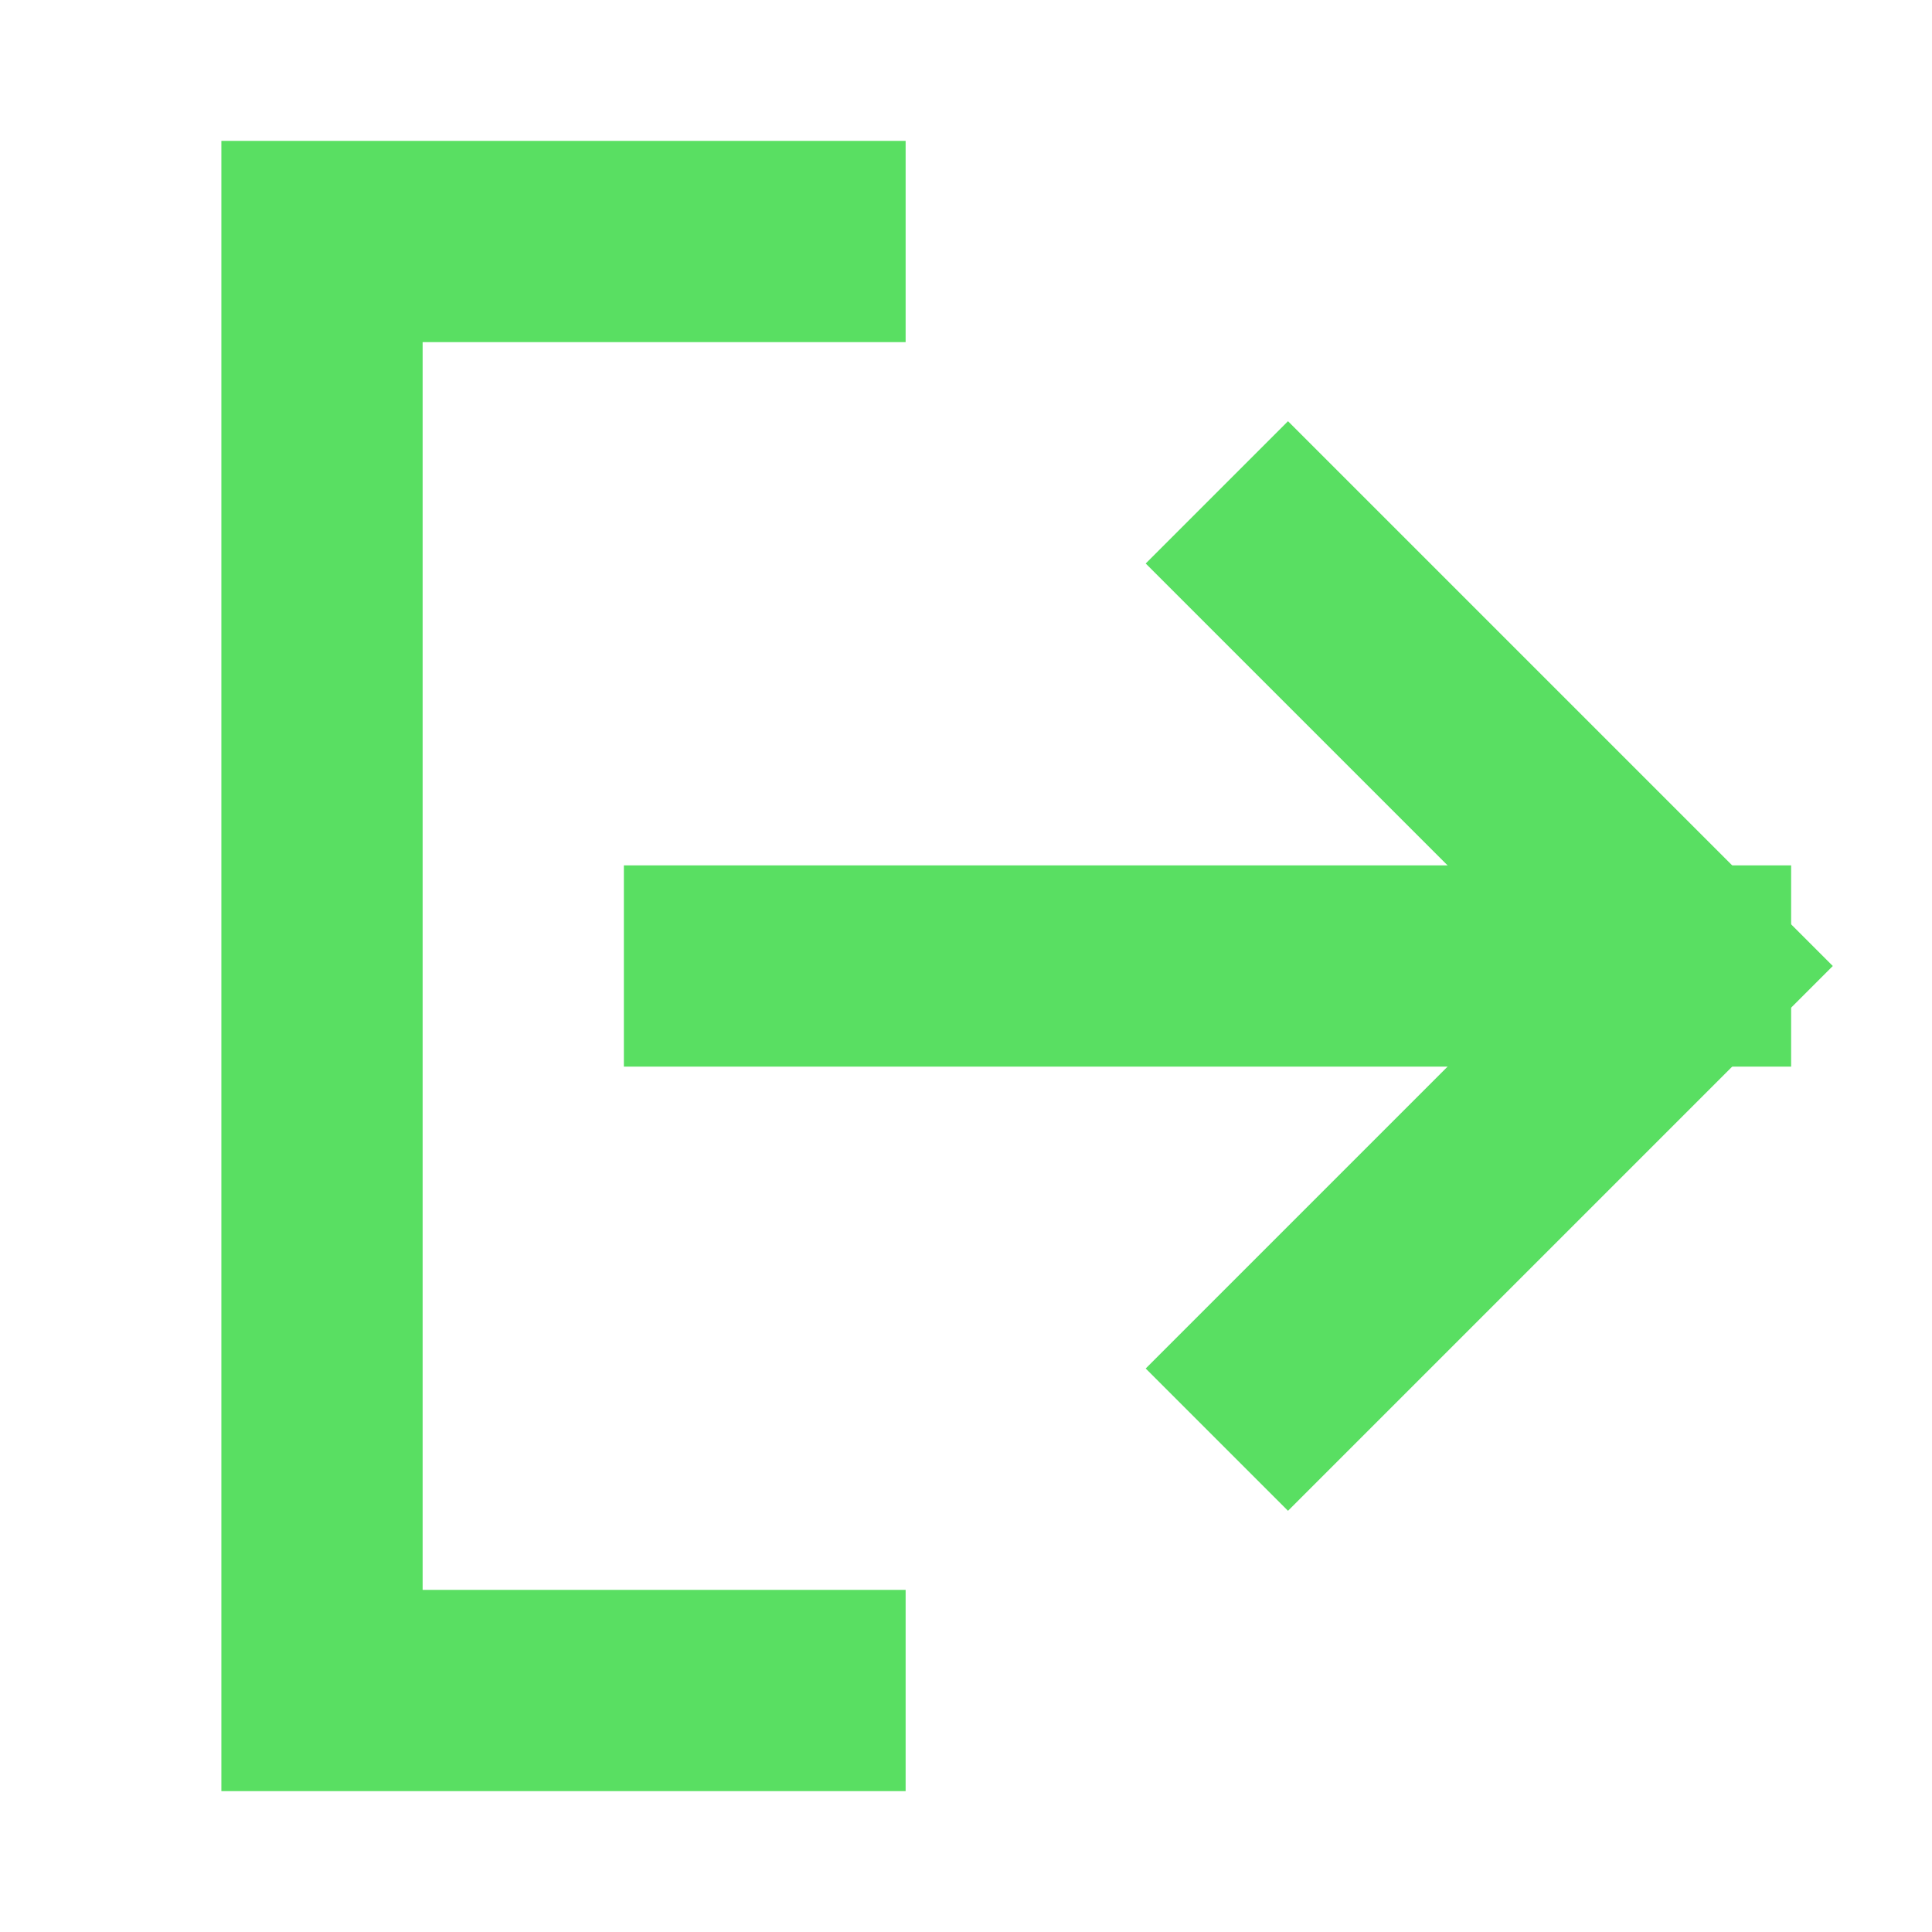
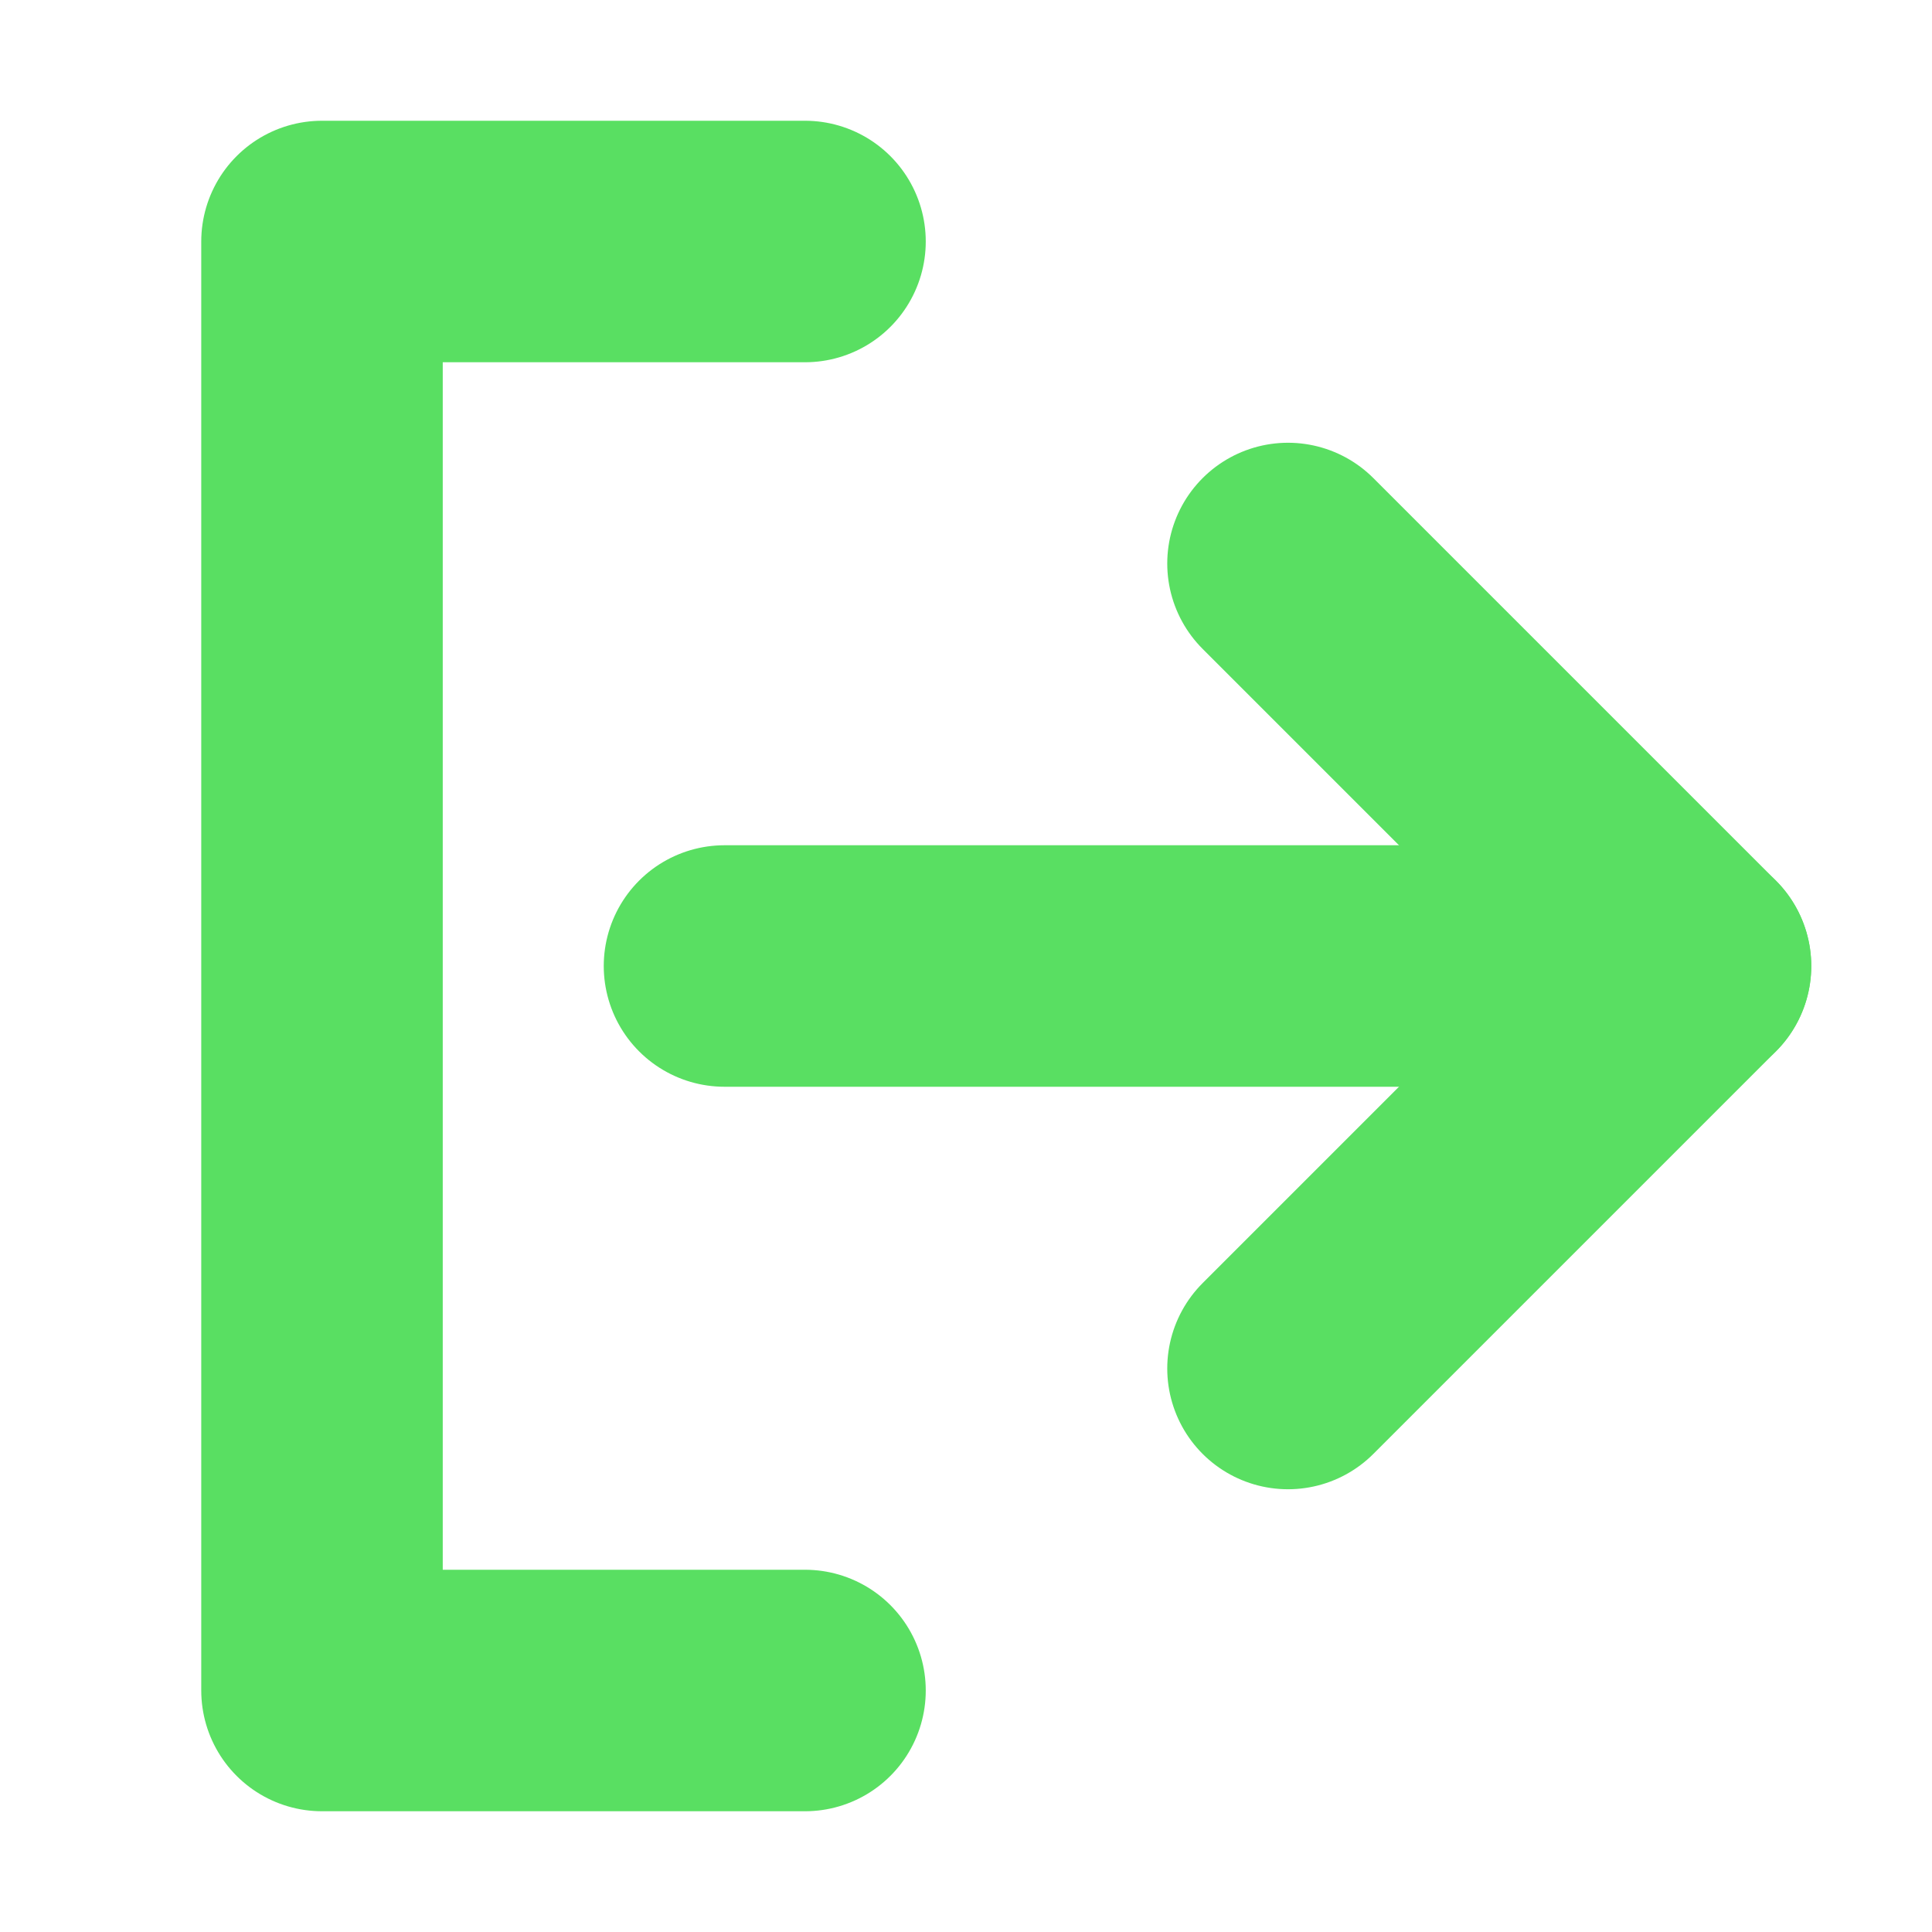
- <svg xmlns="http://www.w3.org/2000/svg" width="48" height="48" viewBox="0 0 24 24" fill="none" stroke="#59df62" stroke-width="2.5" stroke-linecap="square" stroke-linejoin="miter">
+ <svg xmlns="http://www.w3.org/2000/svg" width="48" height="48" viewBox="0 0 24 24" fill="none" stroke="#59df62" stroke-width="3" stroke-linecap="round" stroke-linejoin="round">
  <path d="M10 3H4v18h6" />
  <path d="M9 12h12" />
  <path d="M16 7l5 5-5 5" />
</svg>
